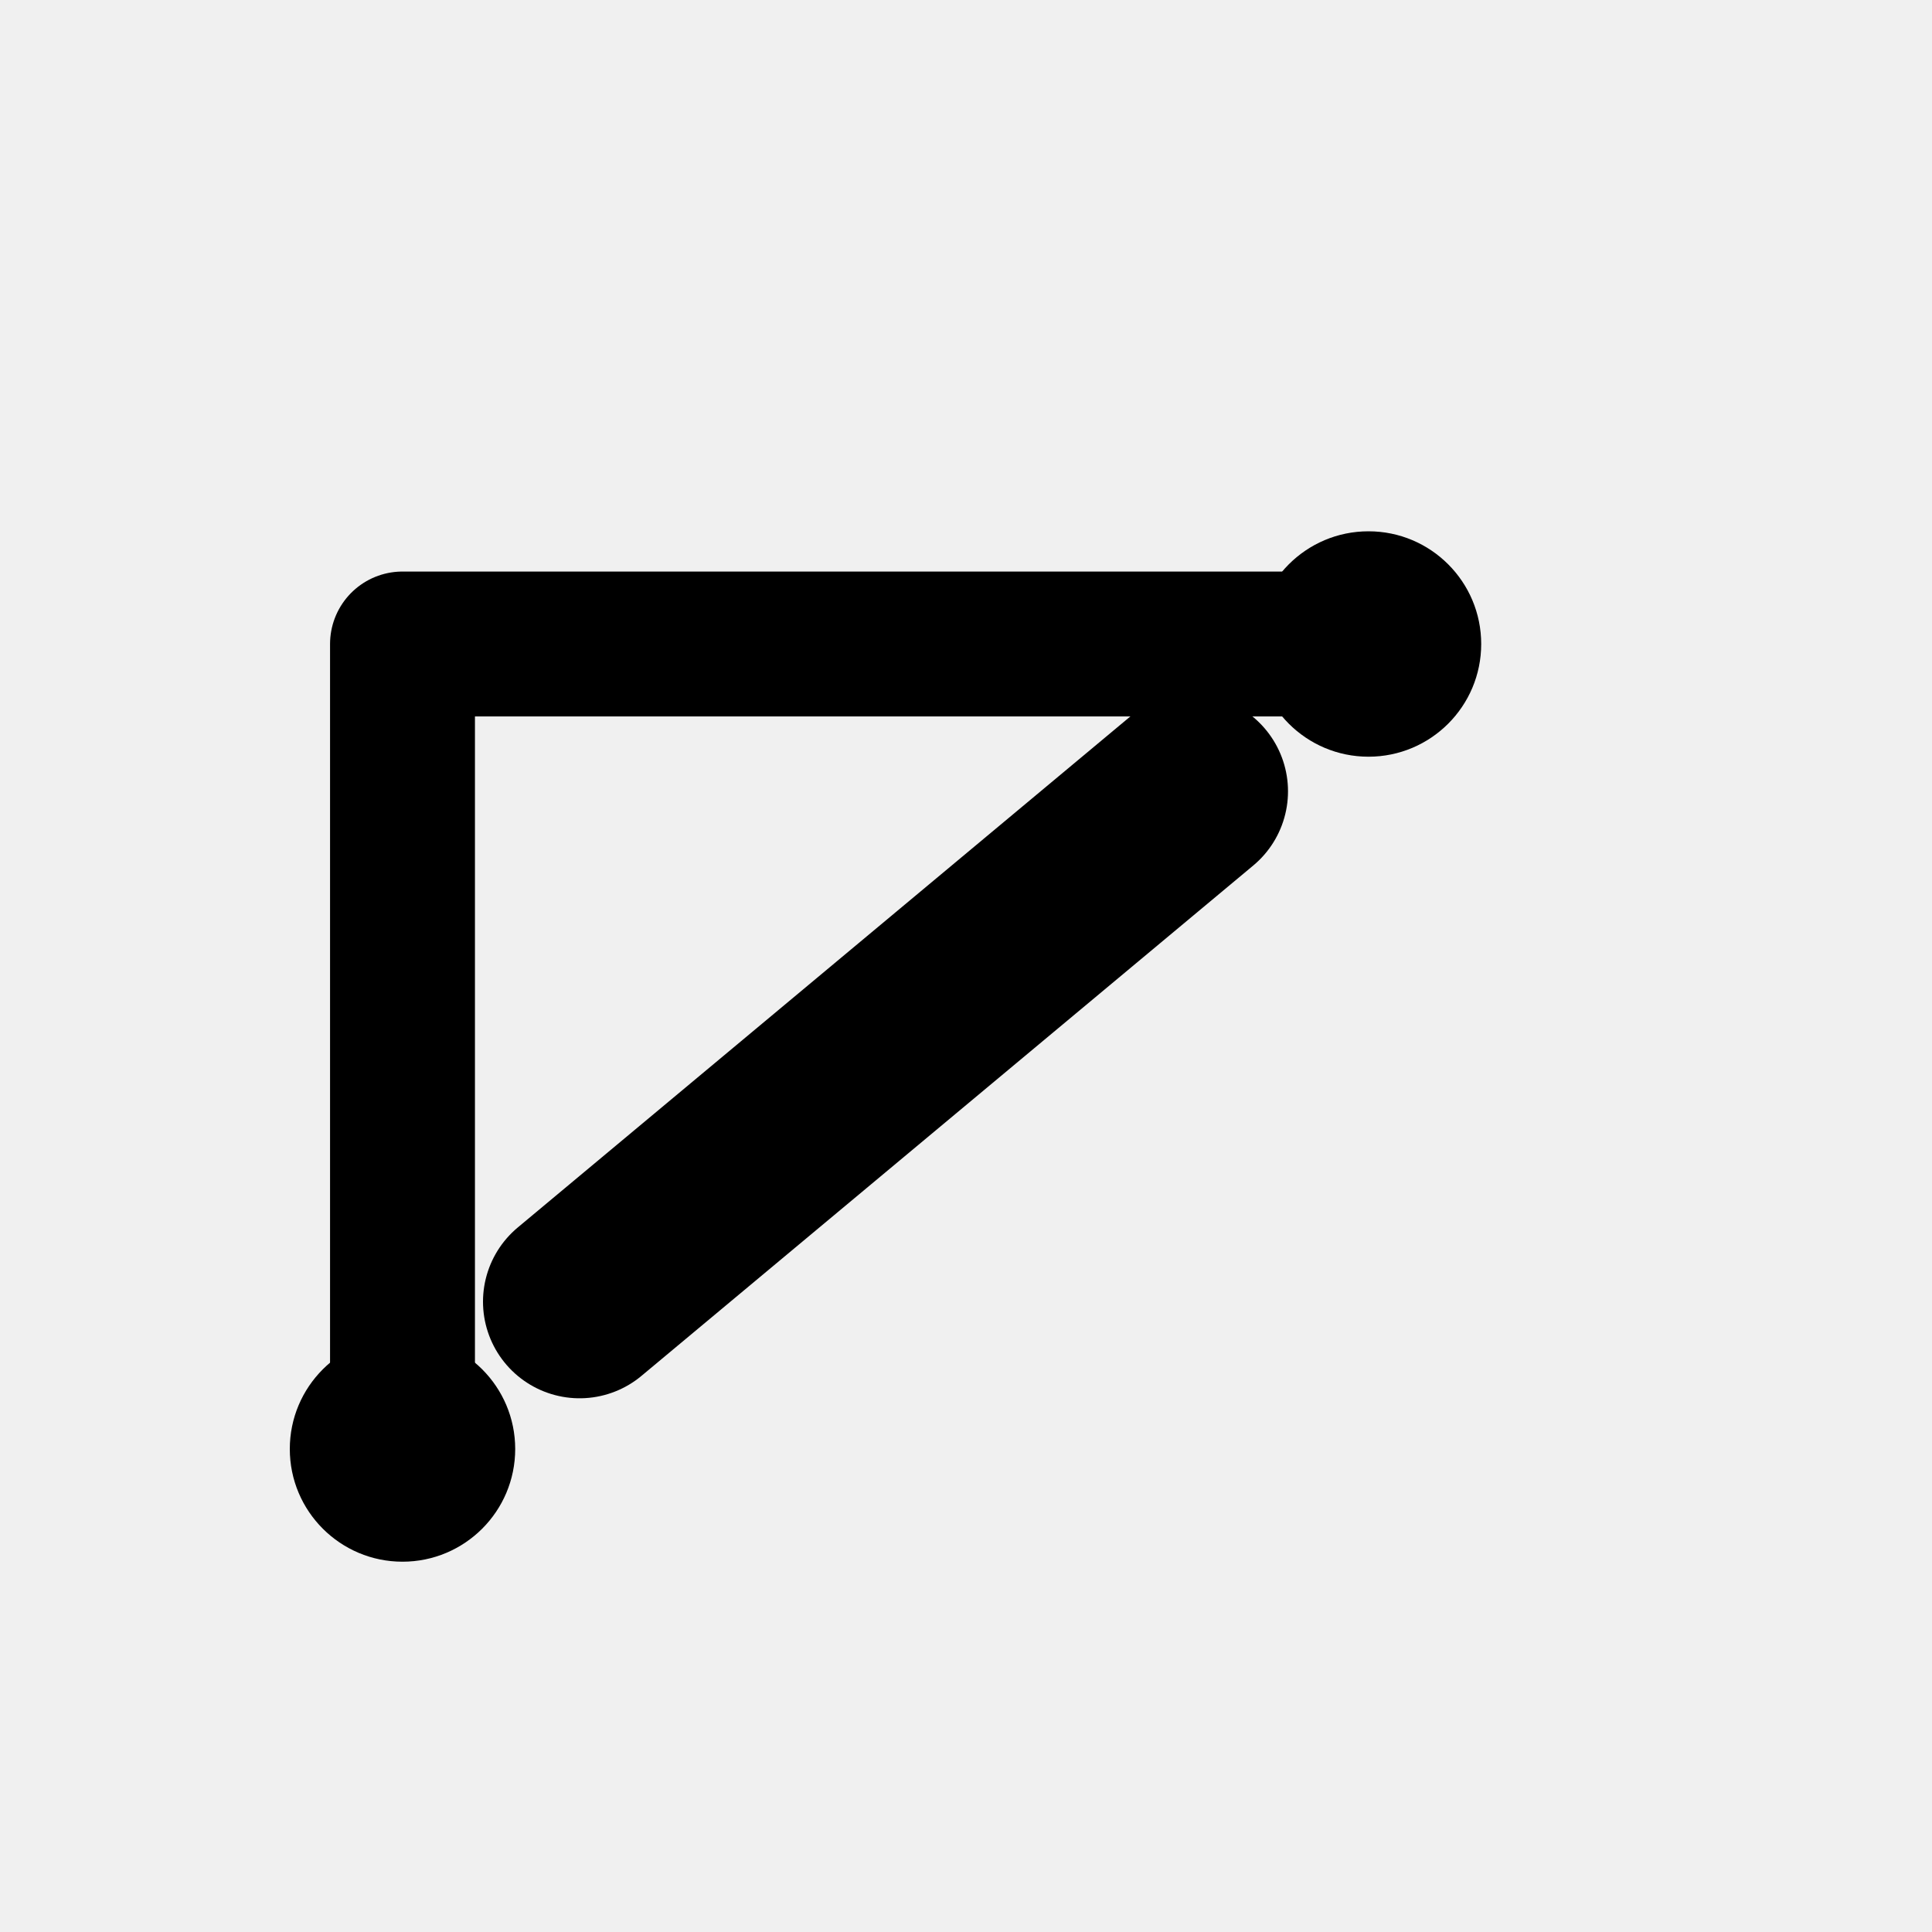
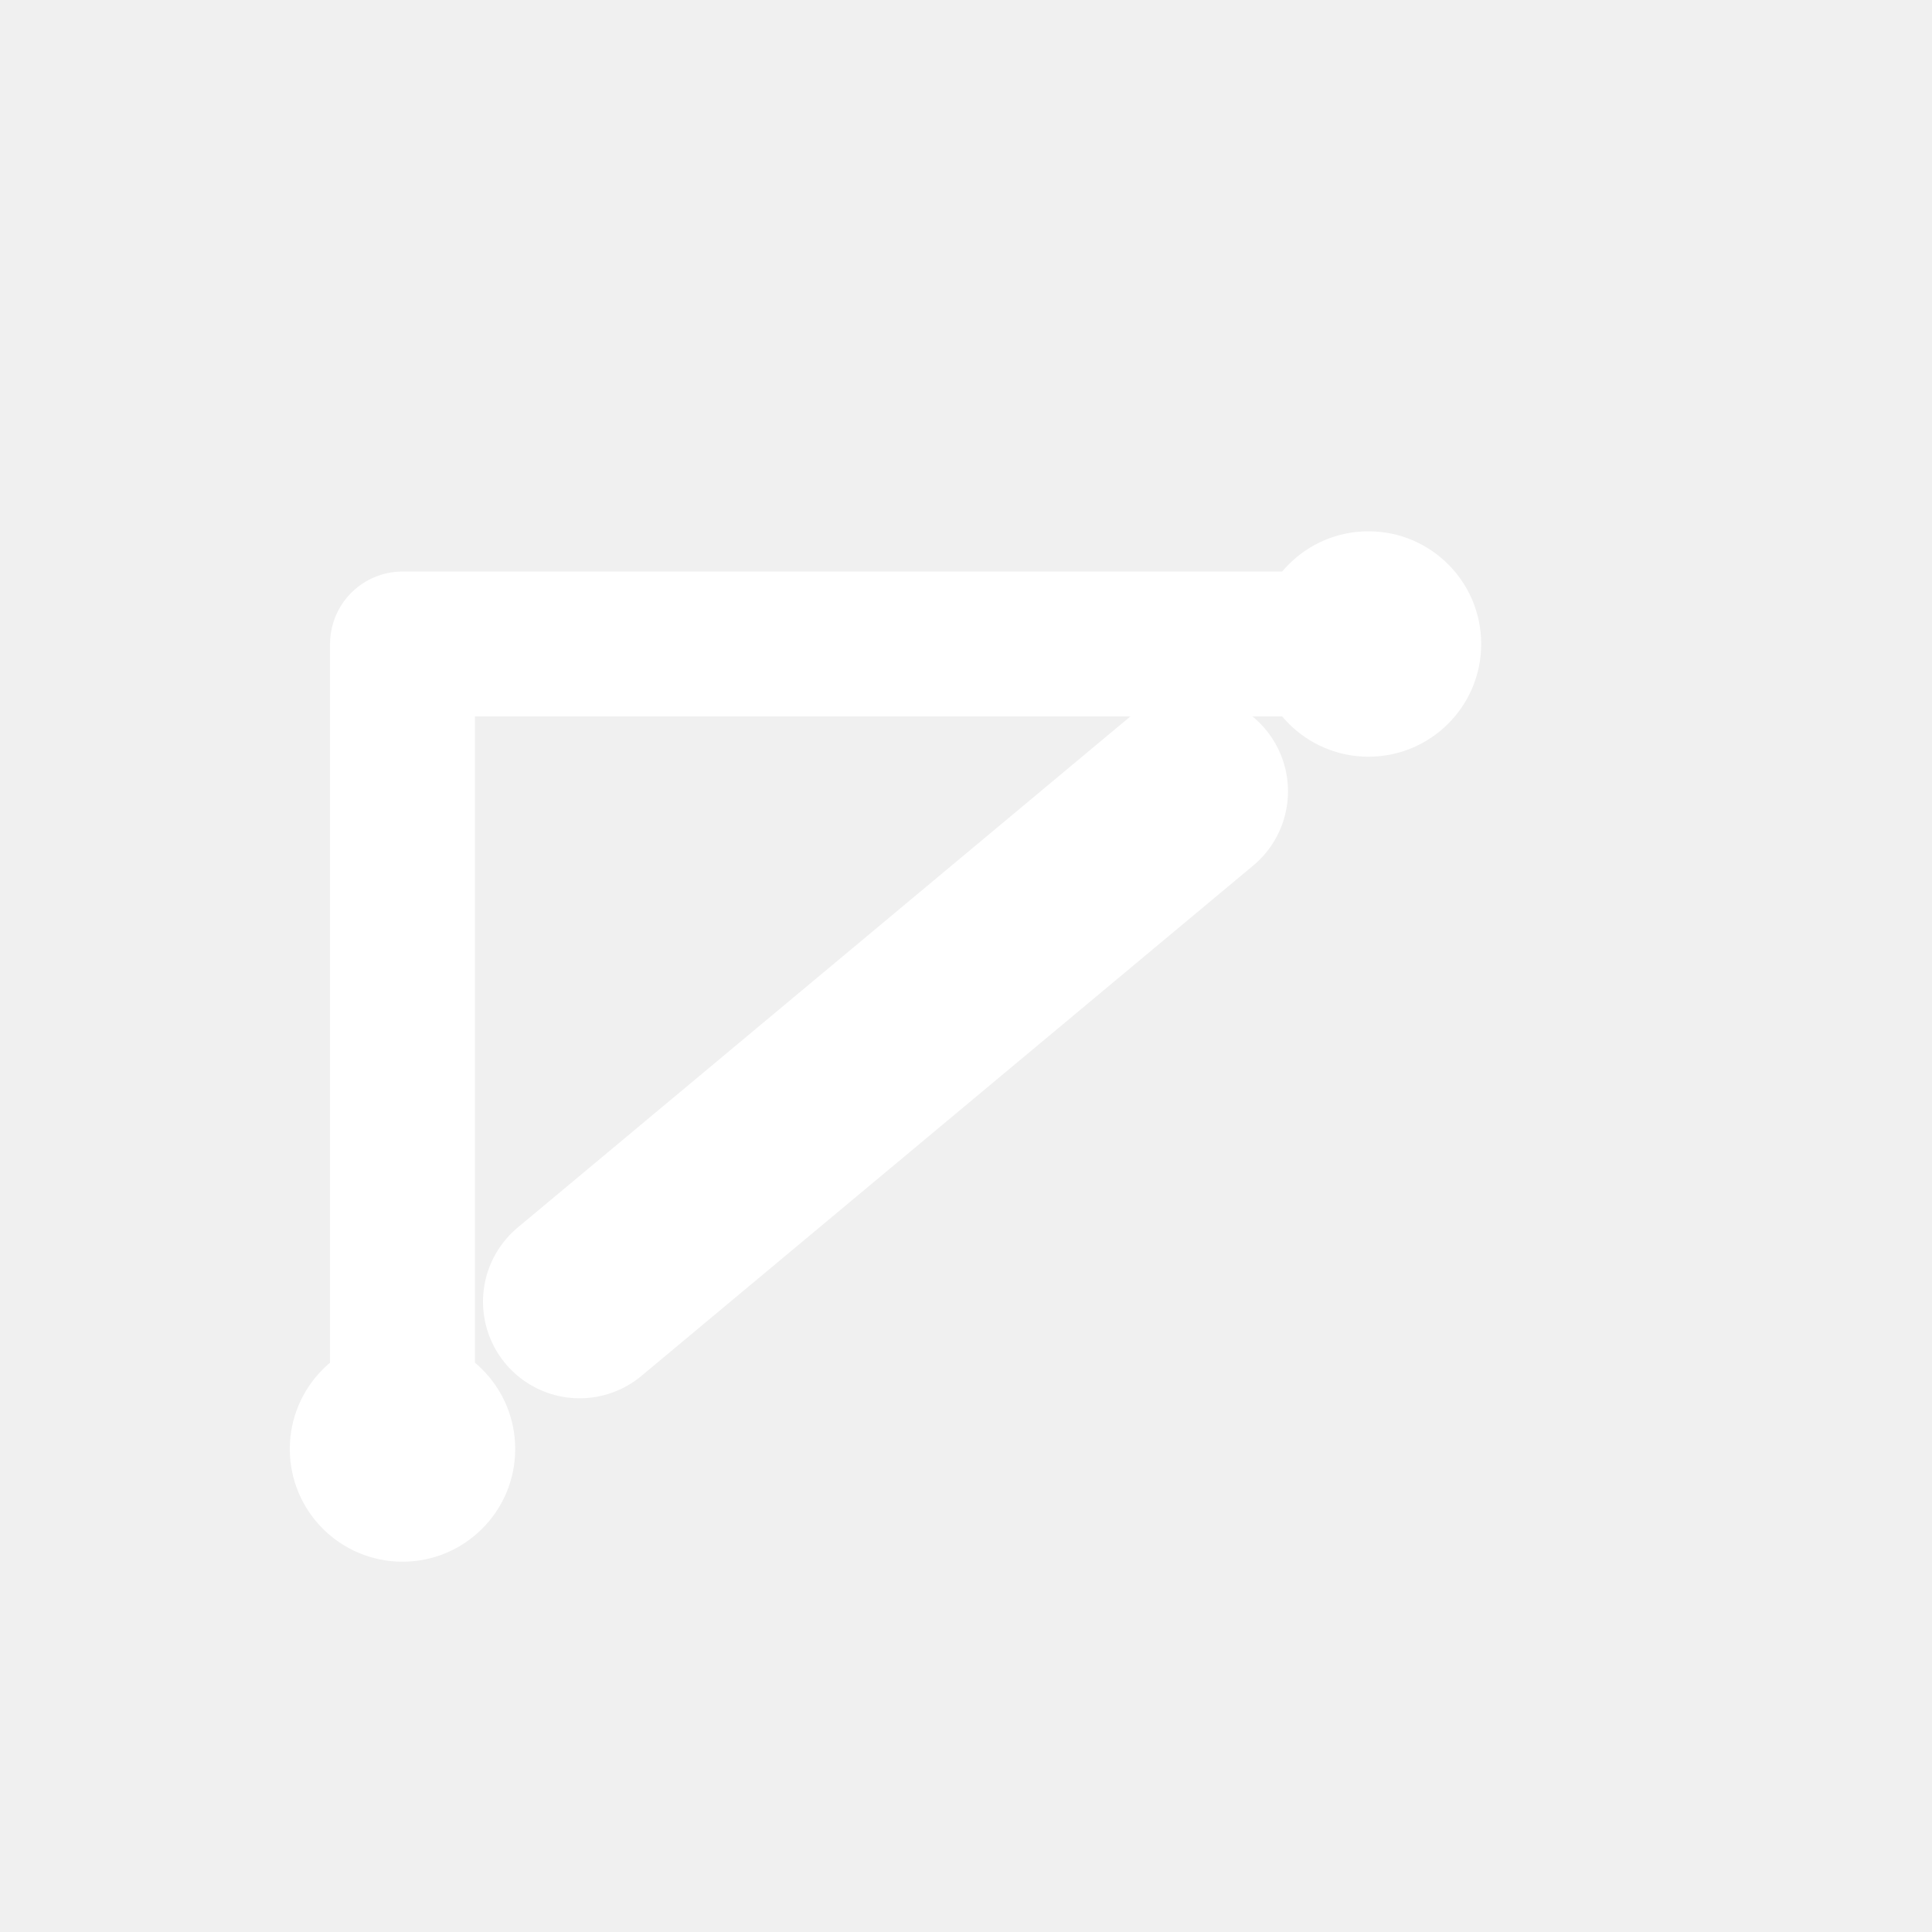
<svg xmlns="http://www.w3.org/2000/svg" width="24" height="24" viewBox="0 0 24 24">
-   <path d="M5 18 L5 8 L17 8" fill="none" stroke="#000" stroke-width="1.8" stroke-linecap="round" stroke-linejoin="round" />
-   <circle cx="5" cy="18" r="1.4" fill="#000" />
-   <circle cx="17" cy="8" r="1.4" fill="#000" />
-   <path d="M7.2 16.17 L14.8 9.83" fill="none" stroke="#000" stroke-width="2.4" stroke-linecap="round" stroke-linejoin="round" />
+   <path d="M5 18 L5 8 L17 8" fill="none" stroke="#fff" stroke-width="1.8" stroke-linecap="round" stroke-linejoin="round" />
+   <circle cx="5" cy="18" r="1.4" fill="#fff" />
+   <circle cx="17" cy="8" r="1.4" fill="#fff" />
+   <path d="M7.2 16.17 L14.8 9.83" fill="none" stroke="#fff" stroke-width="2.4" stroke-linecap="round" stroke-linejoin="round" />
</svg>
